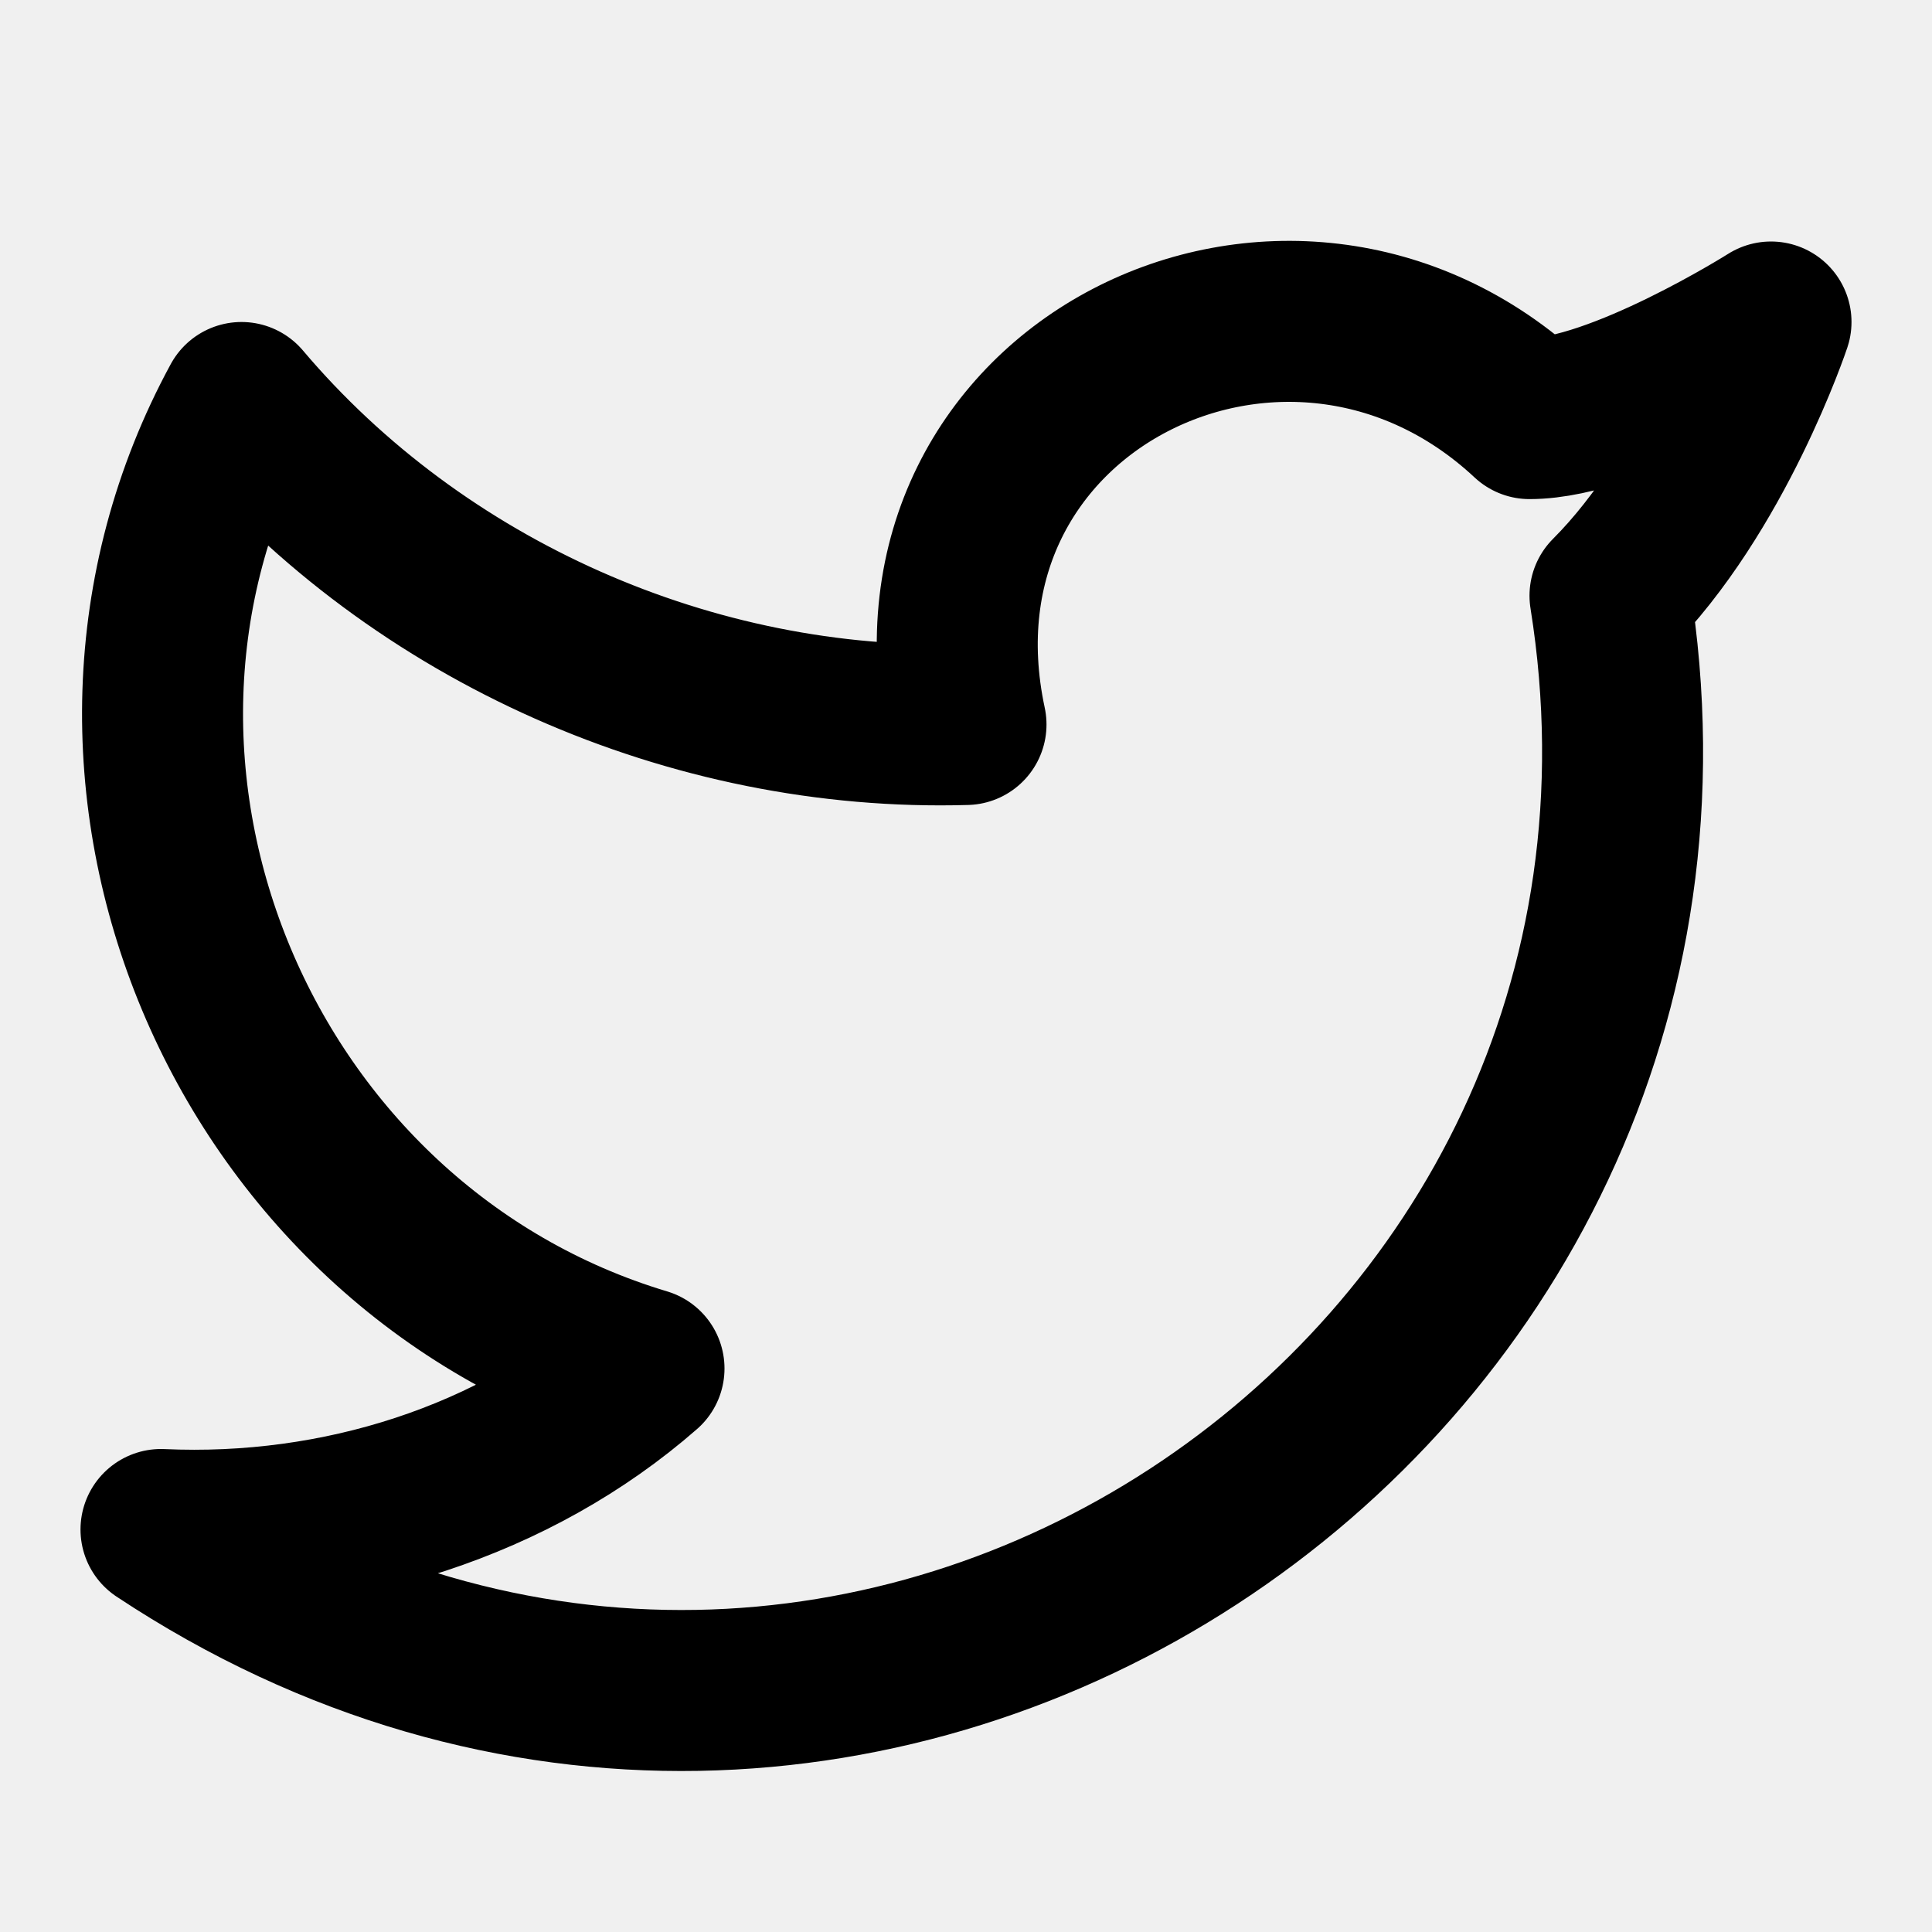
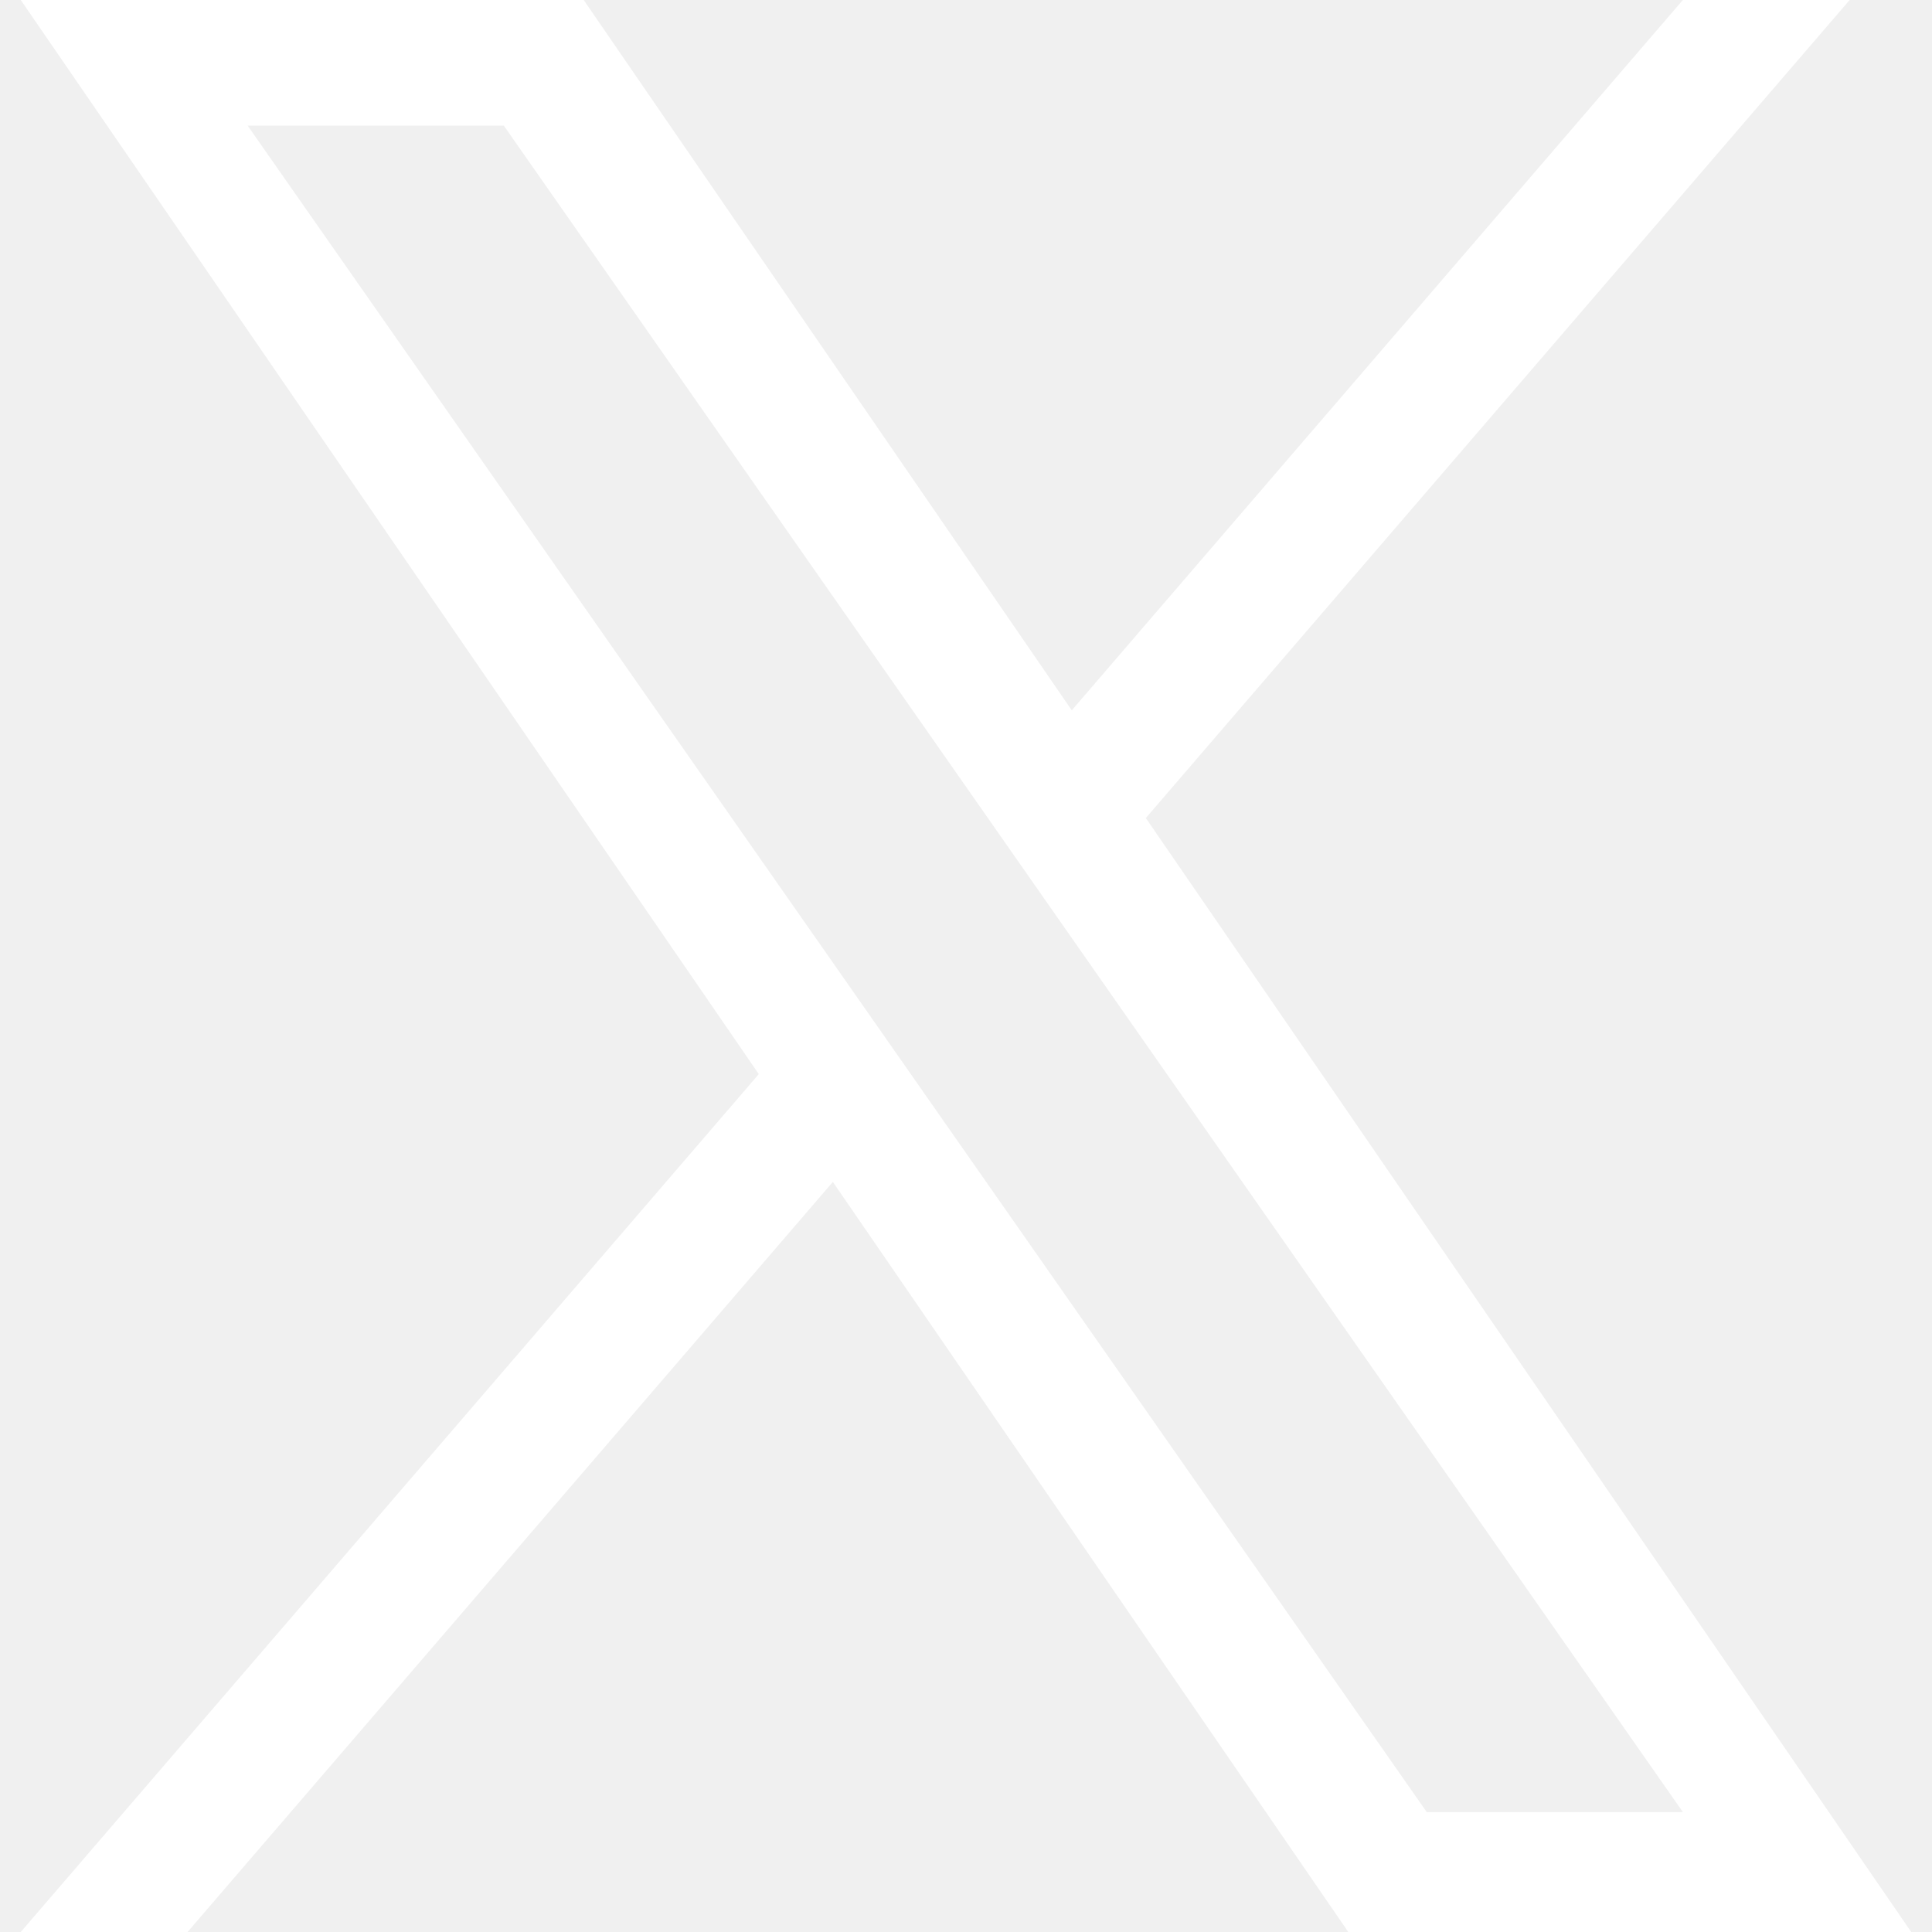
- <svg xmlns="http://www.w3.org/2000/svg" width="24" height="24" viewBox="0 0 24 24" fill="none" stroke="currentColor" stroke-width="2" stroke-linecap="round" stroke-linejoin="round">
-   <path d="M22 4s-.7 2.1-2 3.4c1.6 10-9.4 17.3-18 11.6 2.2.1 4.4-.6 6-2C3 15.5.5 9.6 3 5c2.2 2.6 5.6 4.1 9 4-.9-4.2 4-6.6 7-3.8 1.1 0 3-1.2 3-1.2z" />
+ <svg xmlns="http://www.w3.org/2000/svg" fill="#ffffff" role="img" viewBox="0 0 24 24">
+   <path d="M14.234 10.162 22.977 0h-2.072l-7.591 8.824L7.251 0H.258l9.168 13.343L.258 24H2.33l8.016-9.318L16.749 24h6.993zm-2.837 3.299-.929-1.329L3.076 1.56h3.182l5.965 8.532.929 1.329 7.754 11.09h-3.182z" />
</svg>
